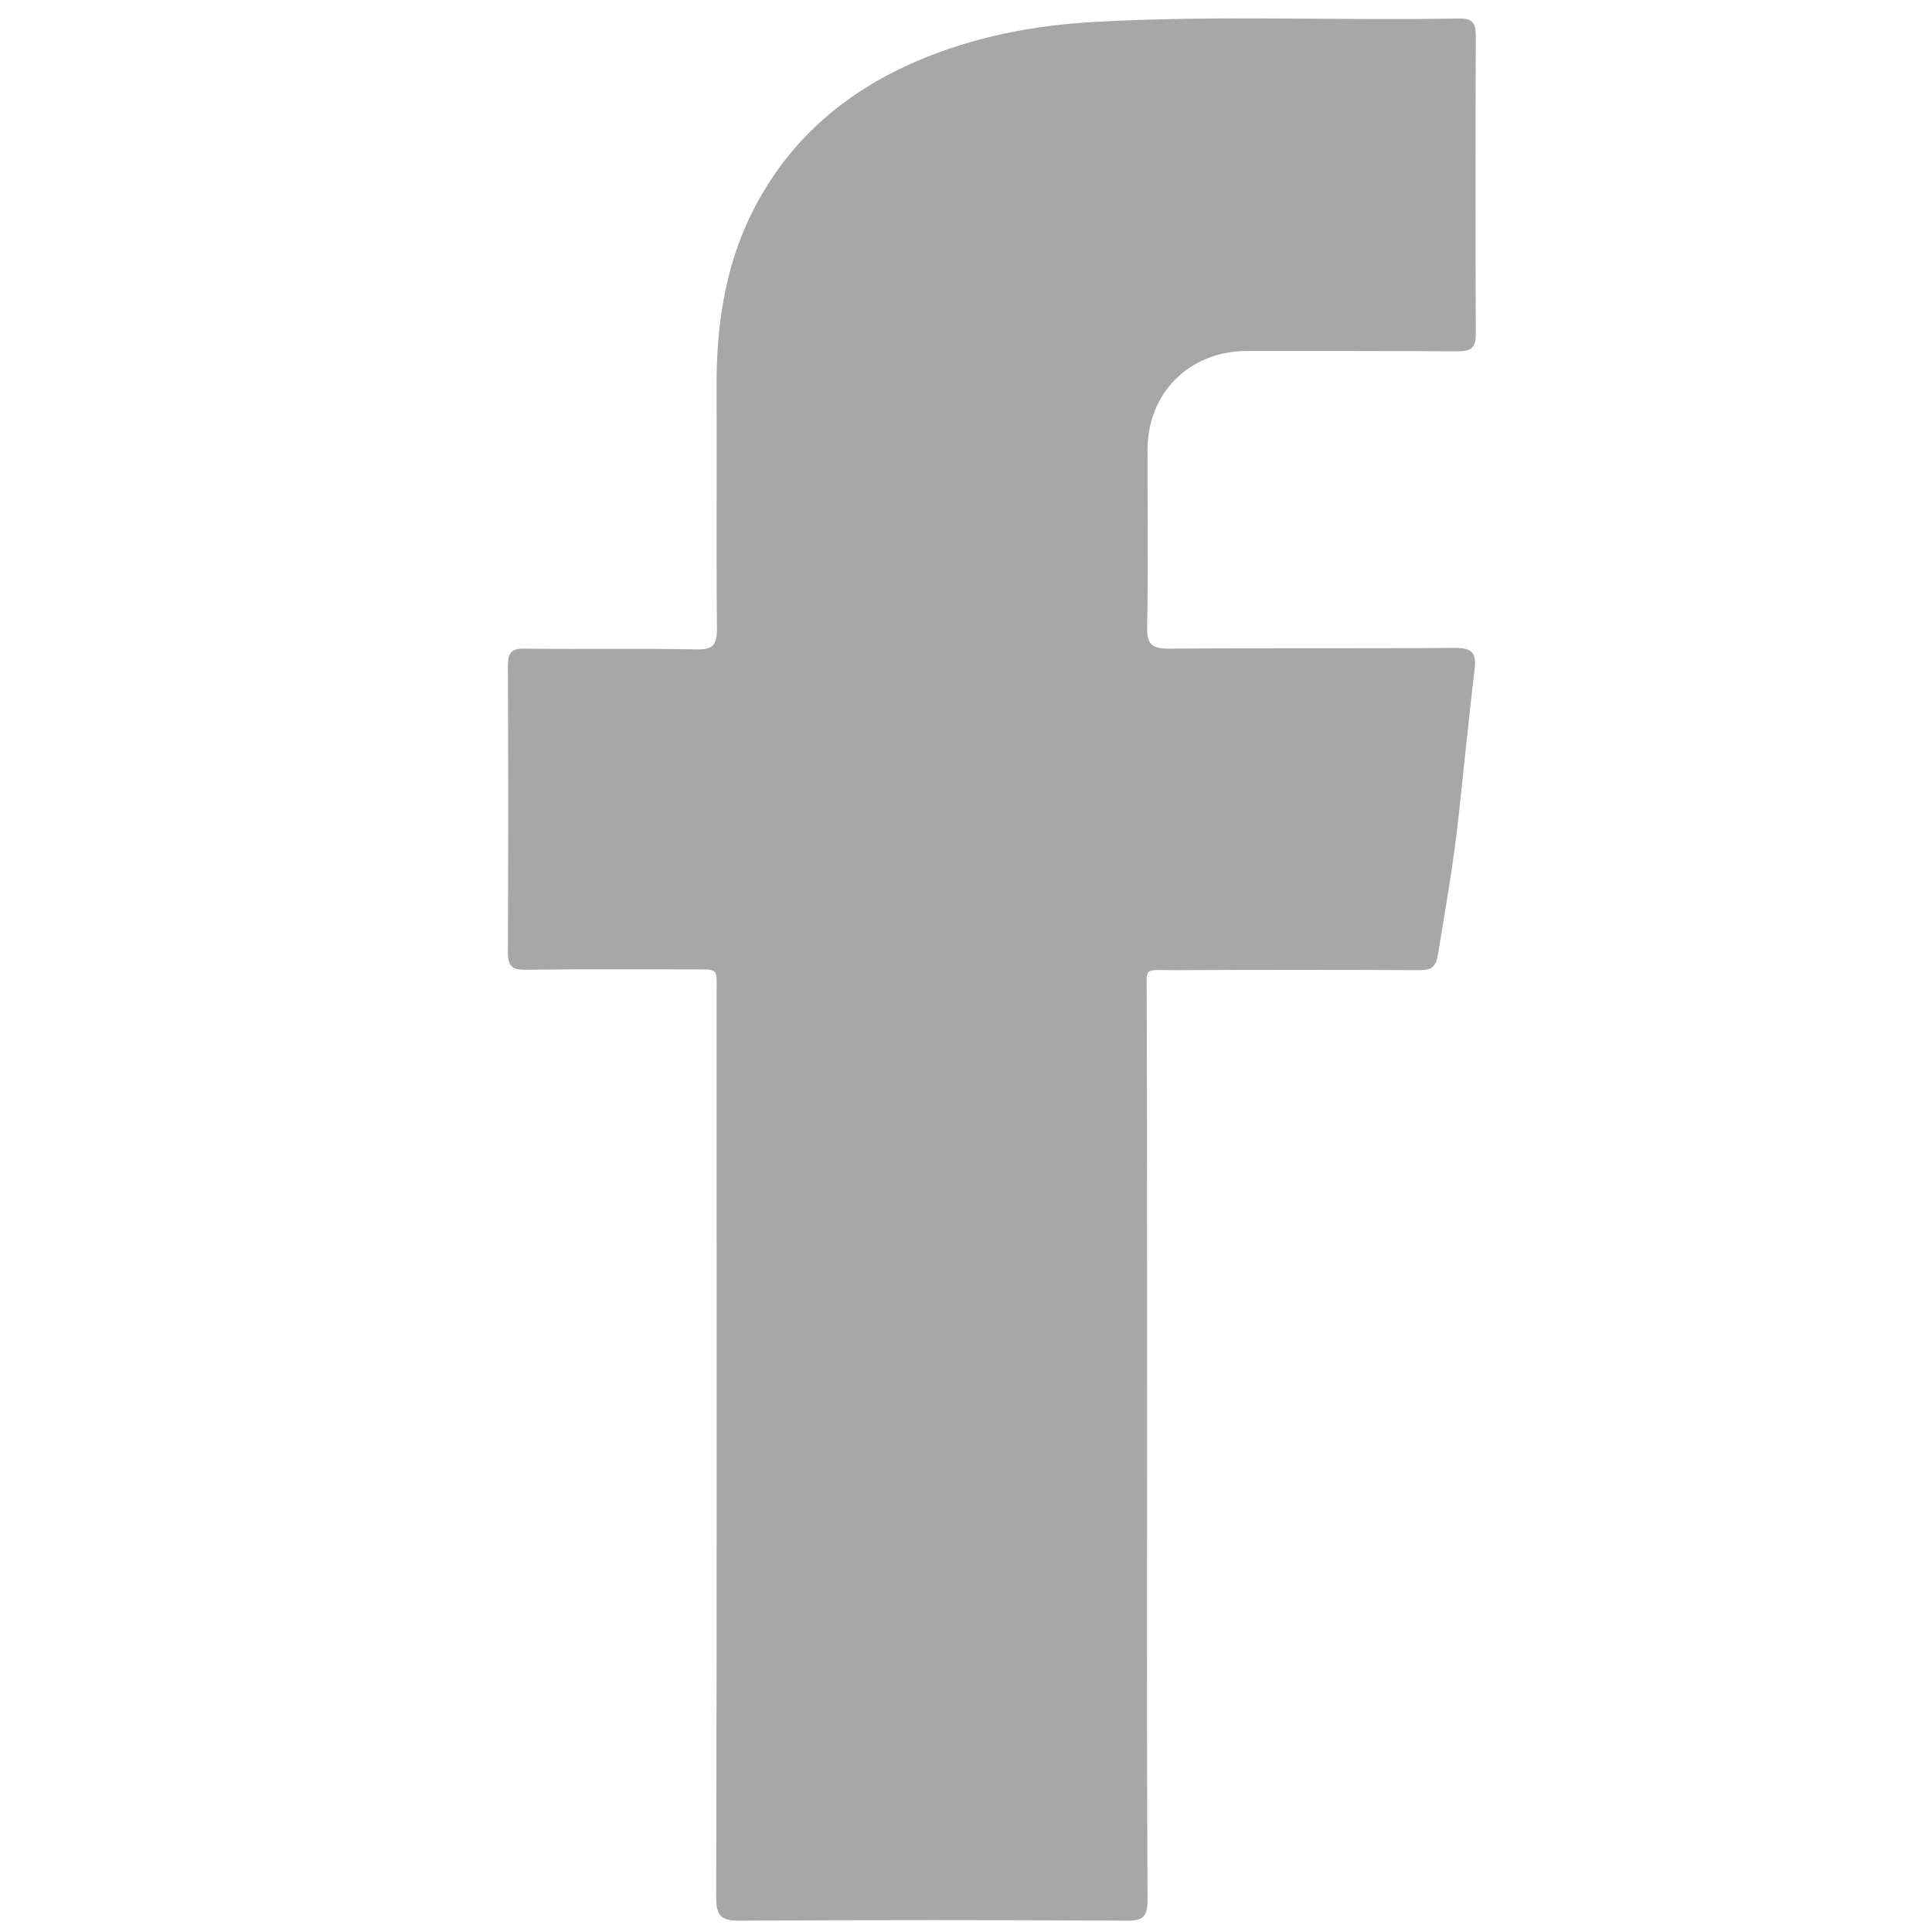
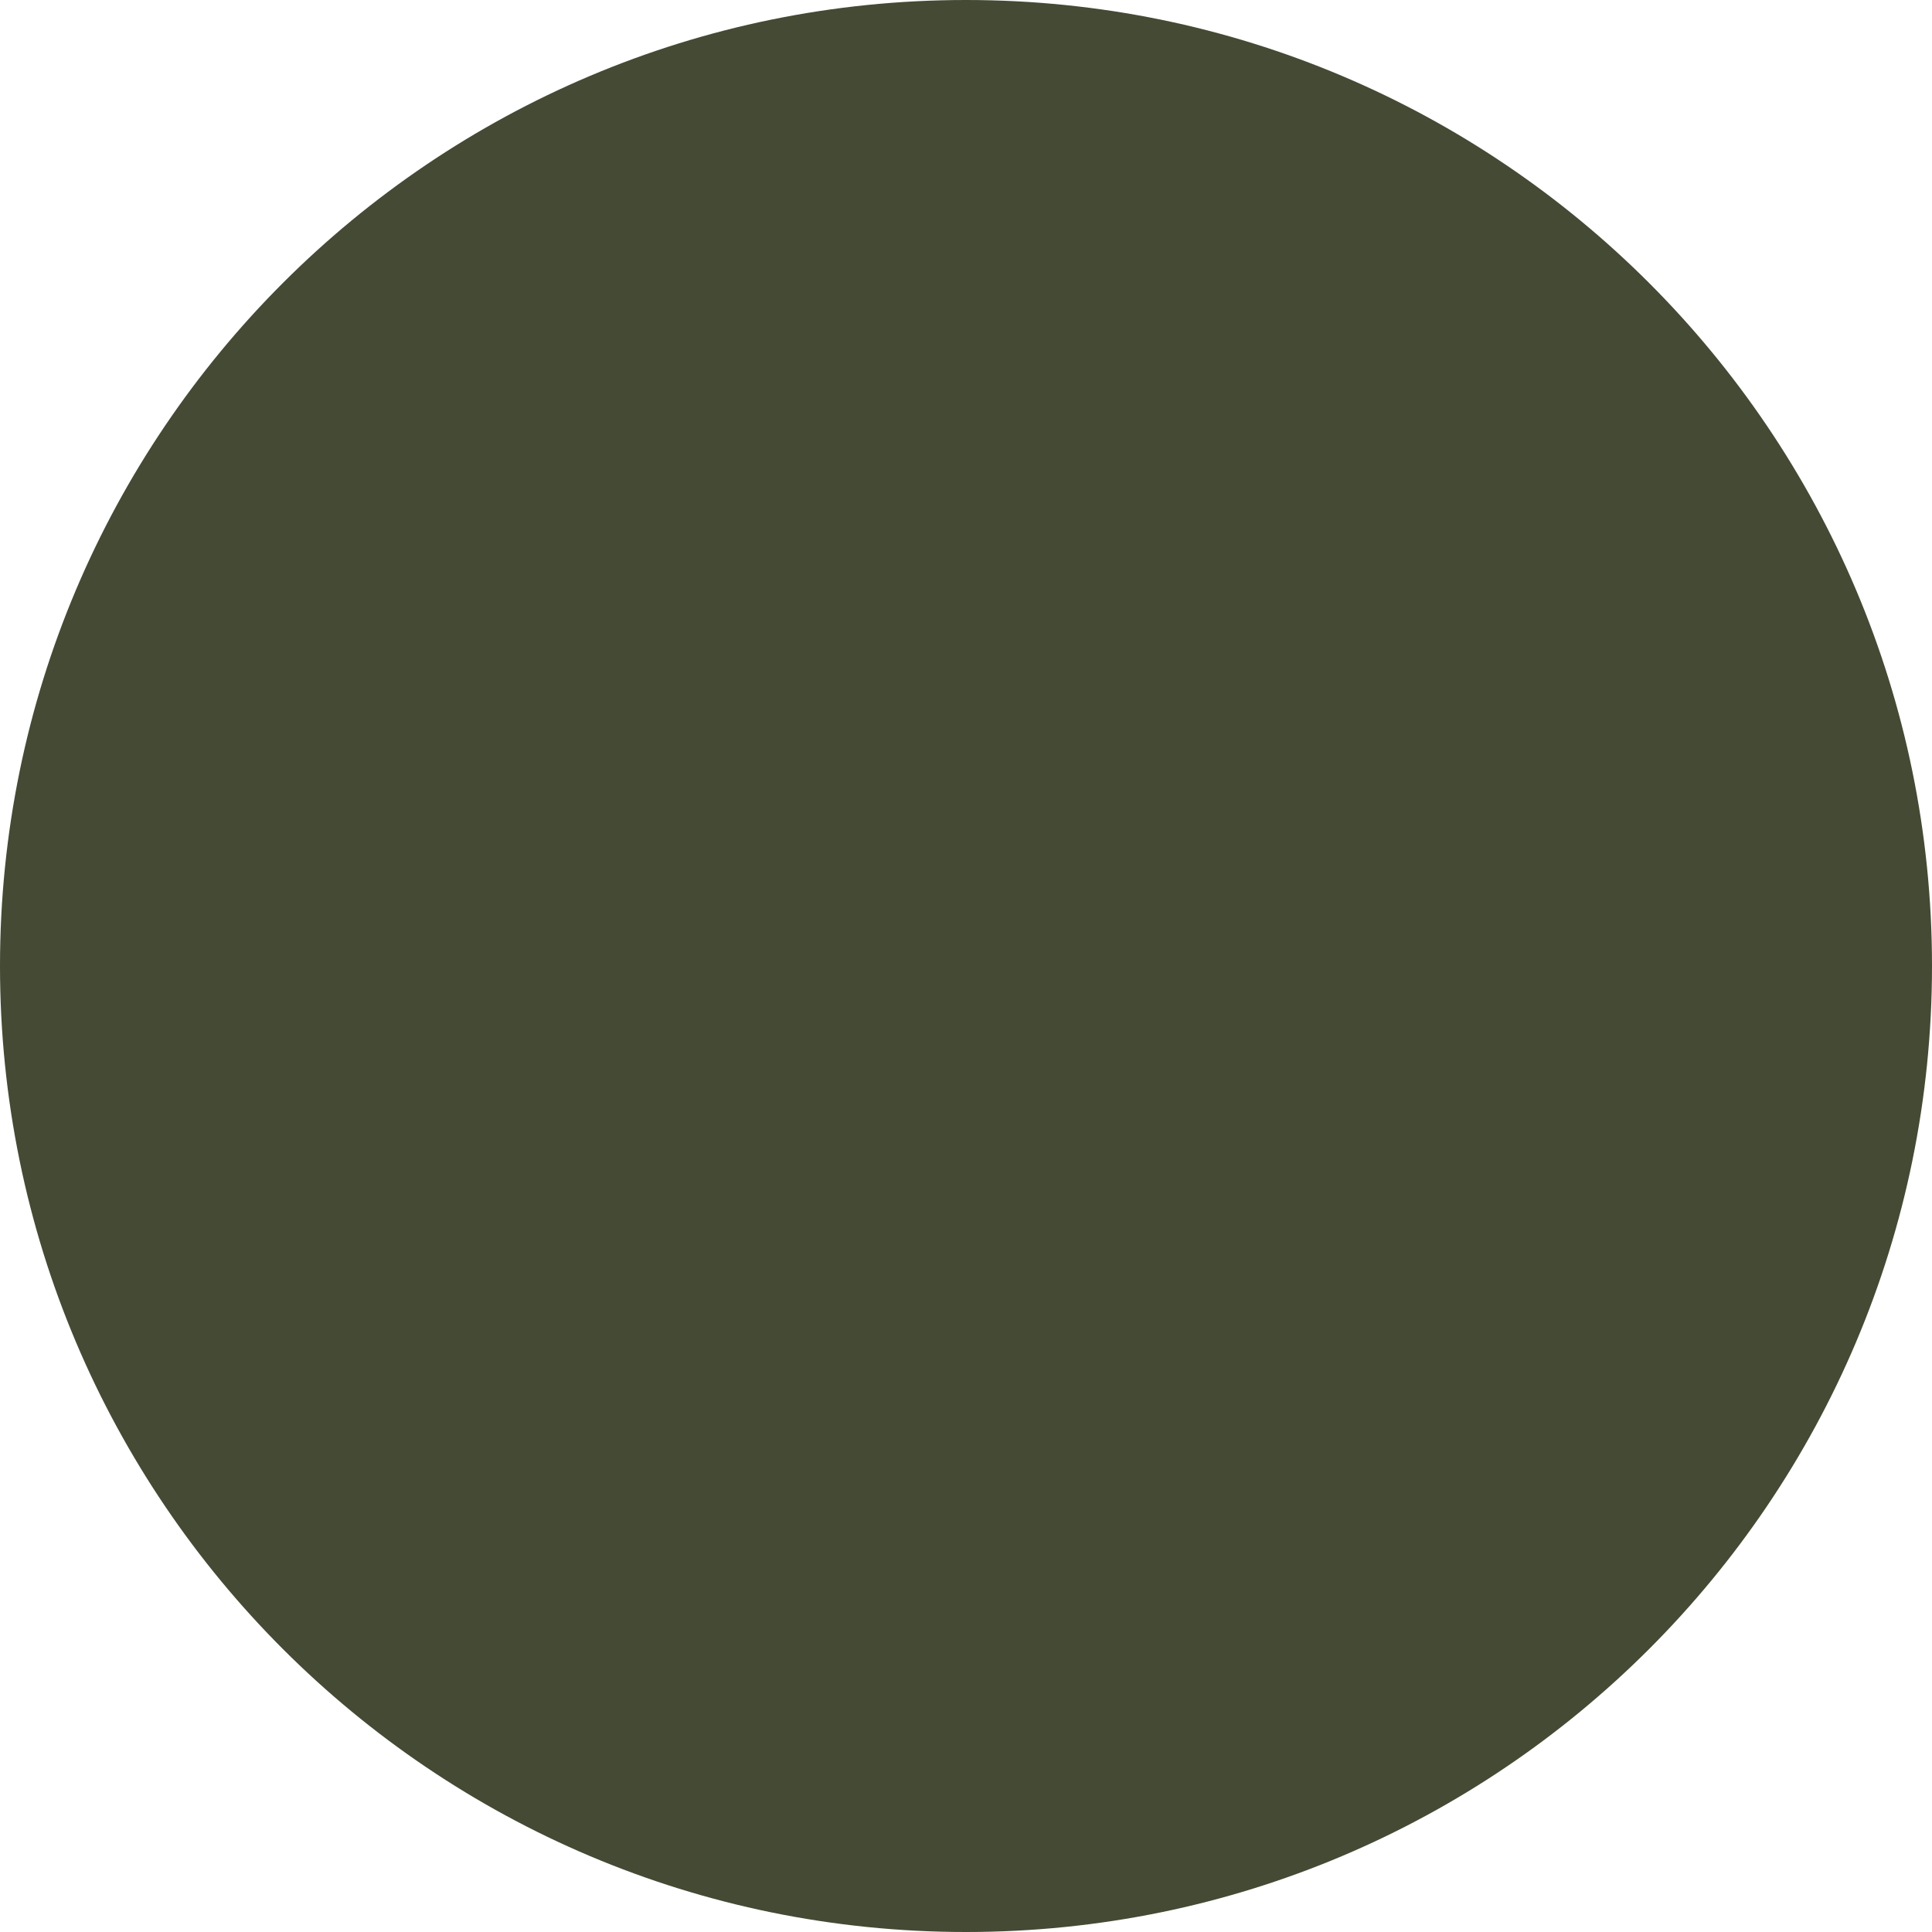
- <svg xmlns="http://www.w3.org/2000/svg" enable-background="new 0 0 512 512" id="Layer_1" version="1.1" viewBox="0 0 512 512" xml:space="preserve">
-   <g>
-     <path d="M304,383c0,40.2-0.1,80.3,0.1,120.5c0,4.4-1.2,5.6-5.6,5.5c-34.2-0.2-68.3-0.2-102.5,0   c-4.7,0-6.2-1.1-6.2-6c0.2-79.7,0.1-159.3,0.1-239c0-8,0.9-7-7.3-7.1c-14.5,0-29-0.1-43.5,0.1c-3.5,0-4.5-1.1-4.5-4.6   c0.1-25.3,0.1-50.7,0-76c0-3.5,1-4.6,4.5-4.5c15.2,0.2,30.3-0.1,45.5,0.2c4.1,0.1,5.4-1,5.4-5.3c-0.2-21.3,0-42.7-0.1-64   c-0.1-17.7,2.6-34.8,11.5-50.4c9.6-17,24-28.7,41.8-36.3c15-6.4,30.8-9.4,47-10.3c32.1-1.8,64.3-0.3,96.4-0.9   c3.6-0.1,4.5,1.2,4.5,4.6c-0.1,26.3-0.1,52.7,0,79c0,4-1.5,4.6-5,4.6c-18.5-0.1-37-0.1-55.5-0.1c-15.4,0-26.5,11.1-26.5,26.3   c0,15.7,0.2,31.3-0.1,47c-0.1,4.5,1.4,5.6,5.7,5.6c25.3-0.2,50.7,0,76-0.2c4.2,0,5.6,1.2,5.1,5.4c-1.5,12.9-2.8,25.8-4.2,38.7   c-1.3,12.4-3.5,24.7-5.5,37c-0.6,3.5-1.7,4.3-4.9,4.3c-21.7-0.1-43.3-0.1-65,0c-8.5,0-7.3-1.1-7.3,7.5C304,304,304,343.5,304,383z" fill="#A7A7A7" />
-   </g>
+ <svg xmlns="http://www.w3.org/2000/svg" width="33" height="33" viewBox="0 0 33 33" fill="none">
+   <path fill-rule="evenodd" clip-rule="evenodd" d="M16.5 33C25.613 33 33 25.613 33 16.5C33 7.387 25.613 0 16.5 0C7.387 0 0 7.387 0 16.5C0 25.613 7.387 33 16.5 33Z" fill="#444A34" />
</svg>
